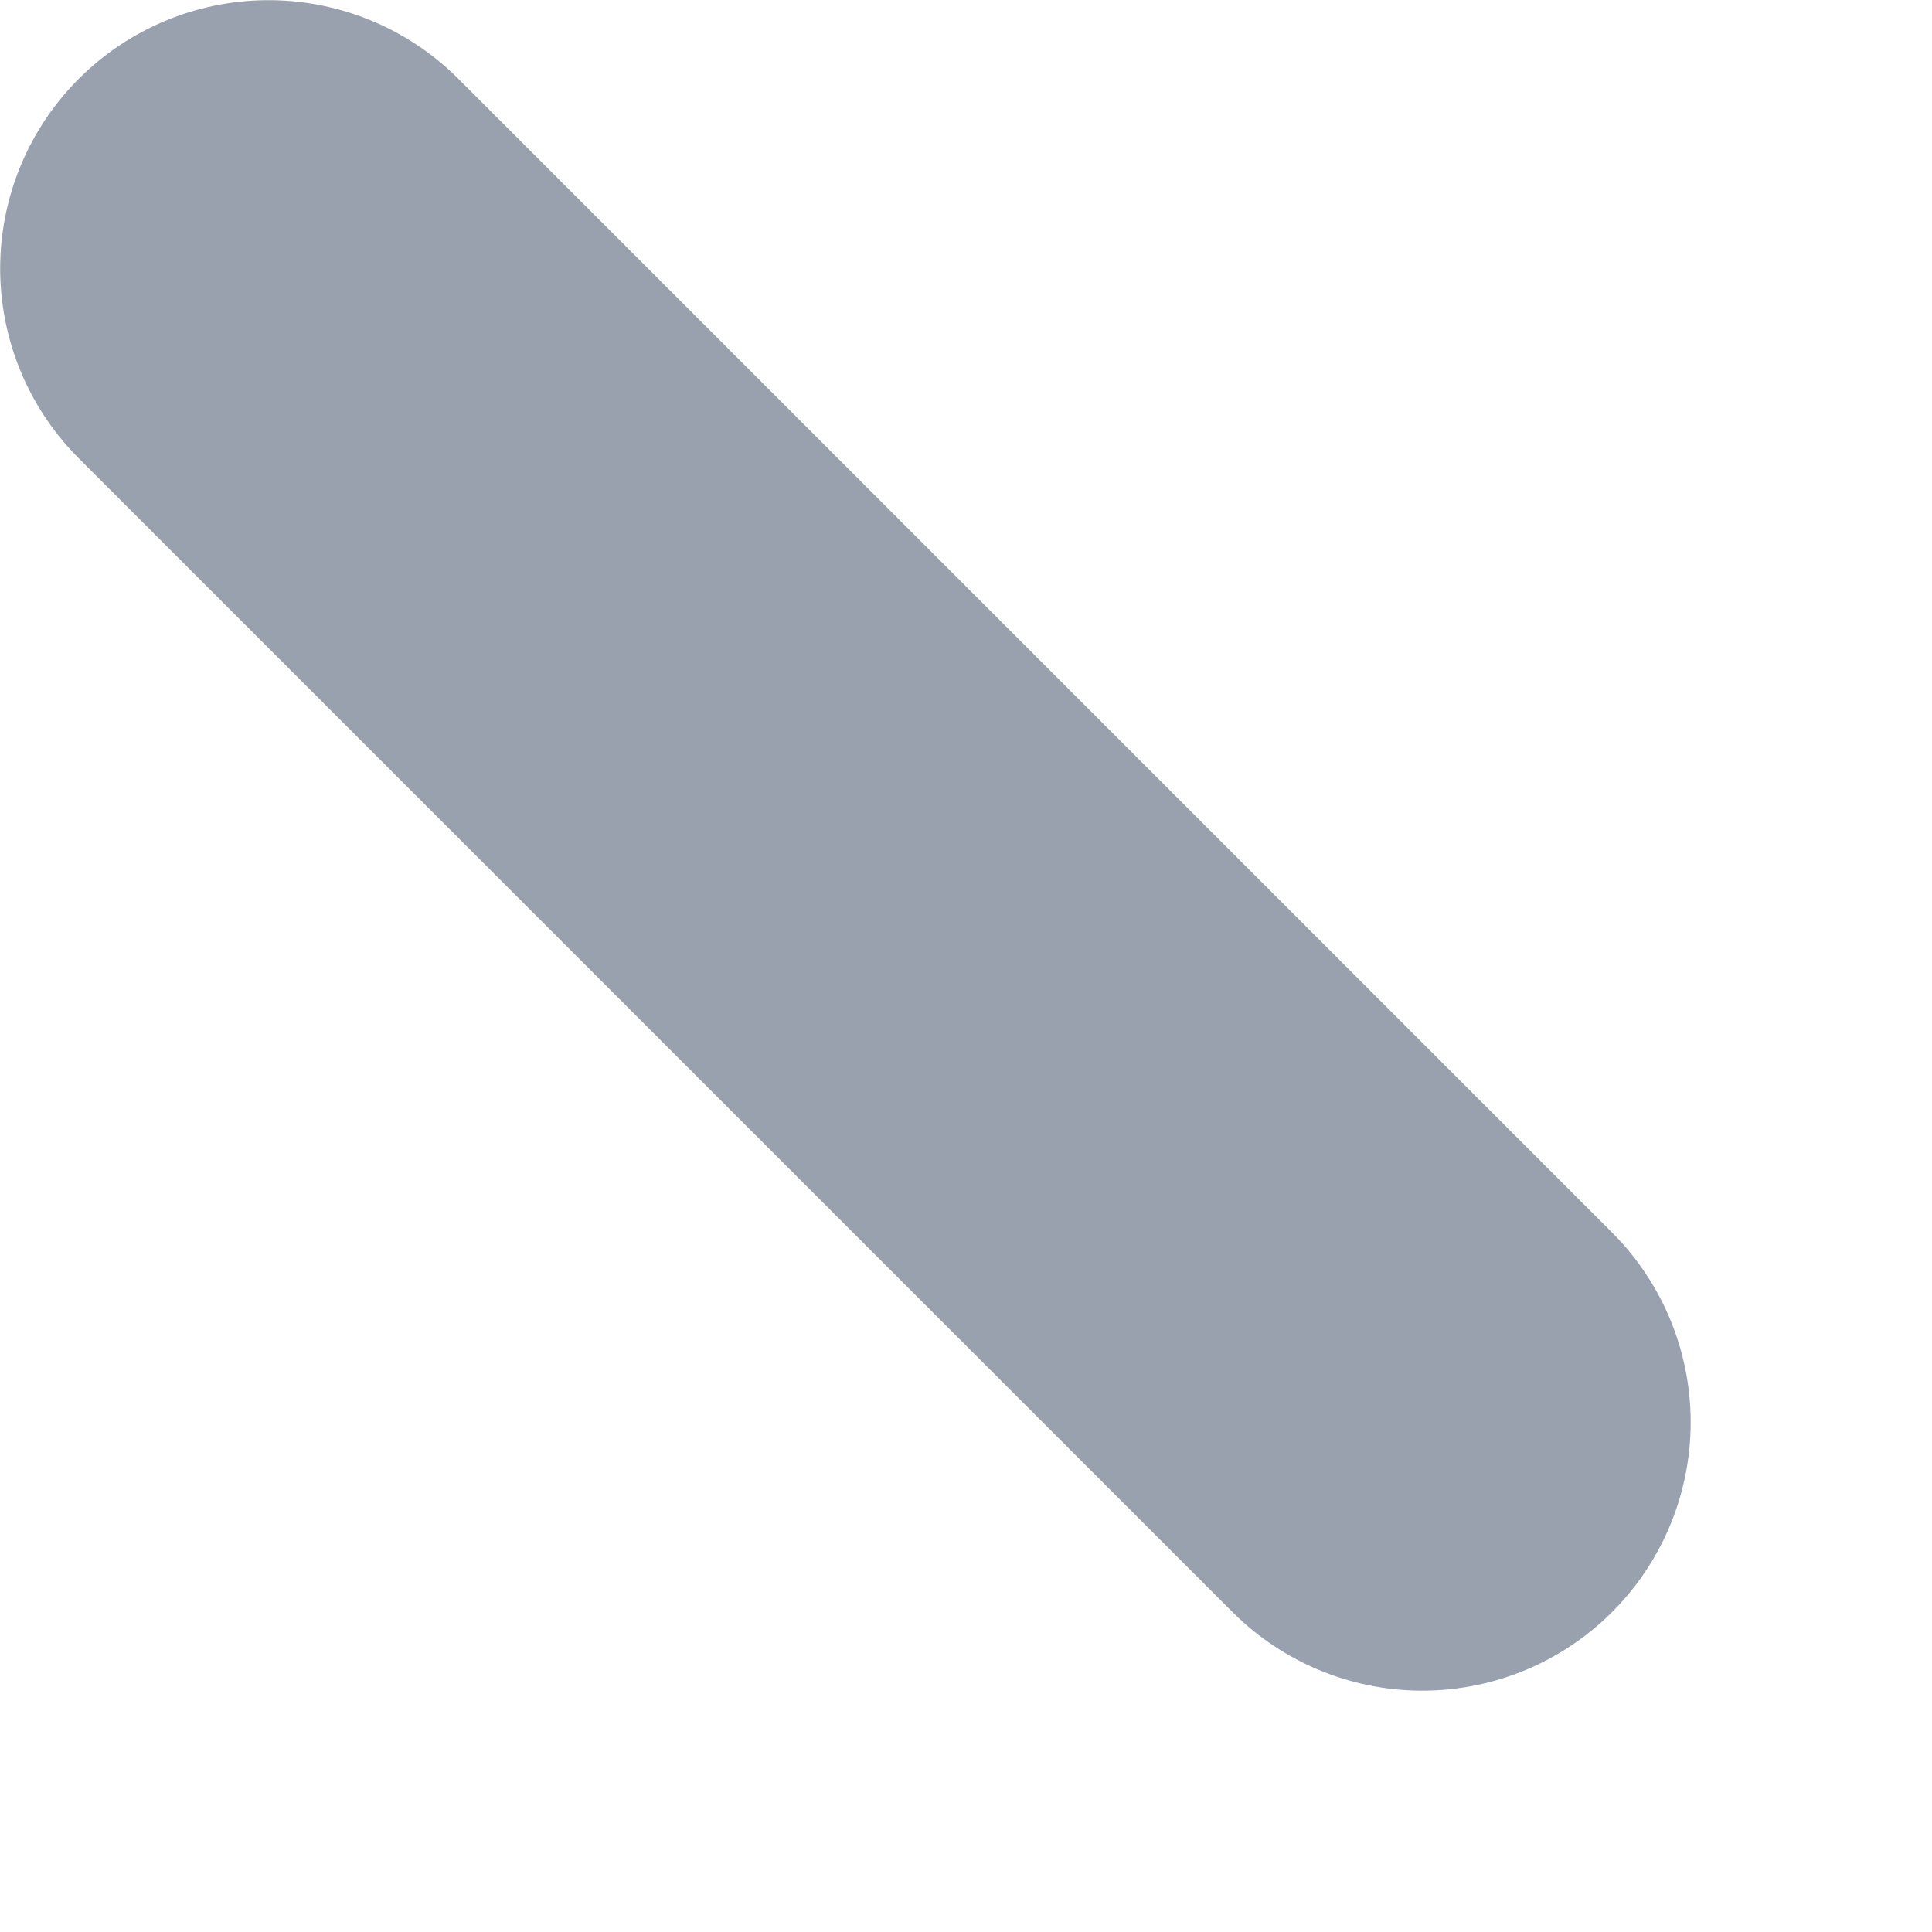
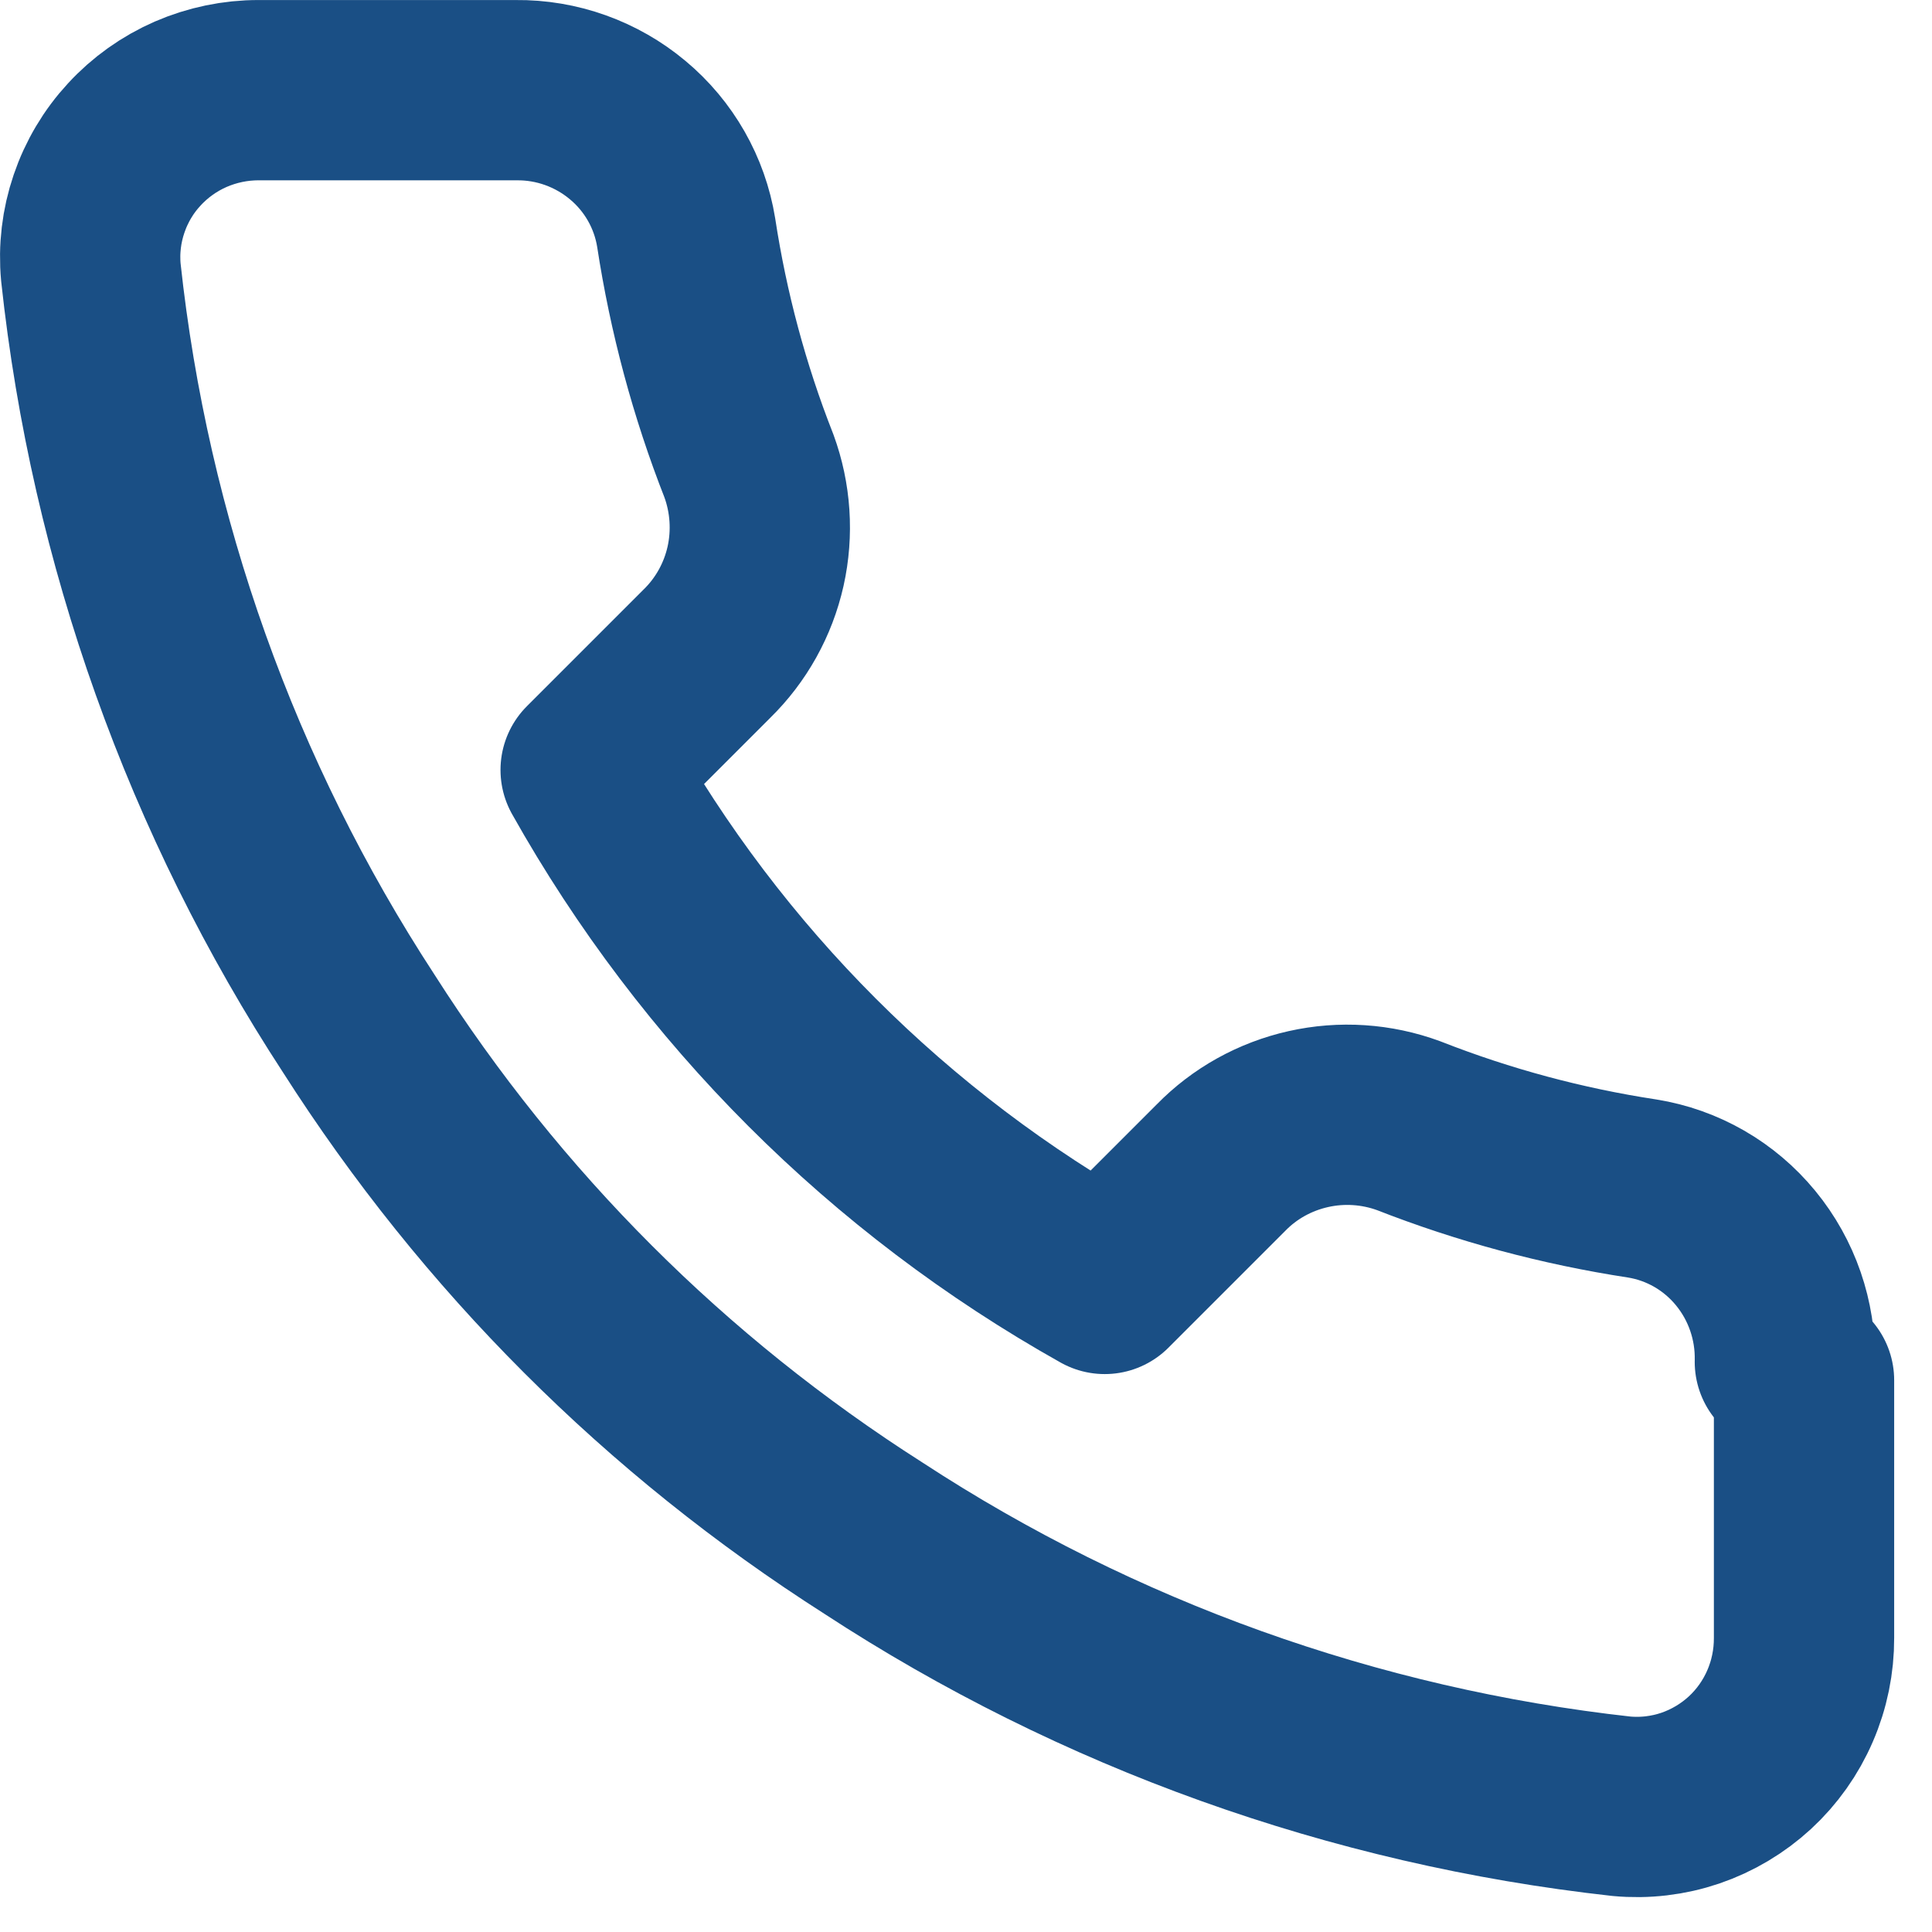
- <svg xmlns="http://www.w3.org/2000/svg" width="6" height="6" viewBox="0 0 6 6" fill="none">
-   <path d="M4.417 4.417L0.834 0.834" stroke="#99A1AF" stroke-width="1.667" stroke-linecap="round" stroke-linejoin="round" />
+ <svg xmlns="http://www.w3.org/2000/svg" width="25" height="25" viewBox="0 0 25 25" fill="none">
+   <path d="M23.344 17.86V21.194C23.345 21.497 23.284 21.798 23.163 22.076C23.043 22.354 22.866 22.604 22.644 22.809C22.421 23.014 22.159 23.17 21.873 23.268C21.587 23.365 21.283 23.401 20.982 23.373C17.523 22.99 14.201 21.799 11.304 19.905C8.615 18.191 6.357 15.933 4.642 13.244C2.742 10.334 1.55 6.999 1.176 3.525C1.148 3.225 1.184 2.923 1.281 2.638C1.378 2.352 1.533 2.09 1.738 1.869C1.942 1.647 2.191 1.47 2.468 1.349C2.745 1.229 3.045 1.166 3.348 1.167H6.677C7.206 1.161 7.719 1.346 8.123 1.684C8.527 2.021 8.795 2.491 8.879 3.009C9.037 4.042 9.308 5.055 9.691 6.029C9.843 6.444 9.873 6.896 9.777 7.327C9.68 7.759 9.461 8.152 9.147 8.459L7.643 9.963C9.21 12.755 11.503 15.048 14.295 16.614L15.799 15.11C16.105 14.796 16.498 14.578 16.93 14.481C17.362 14.384 17.813 14.414 18.229 14.567C19.203 14.949 20.215 15.221 21.249 15.379C21.773 15.463 22.249 15.737 22.588 16.15C22.927 16.562 23.108 17.086 23.096 17.622L23.344 17.86Z" stroke="#1A4F85" stroke-width="2.333" stroke-linecap="round" stroke-linejoin="round" />
</svg>
